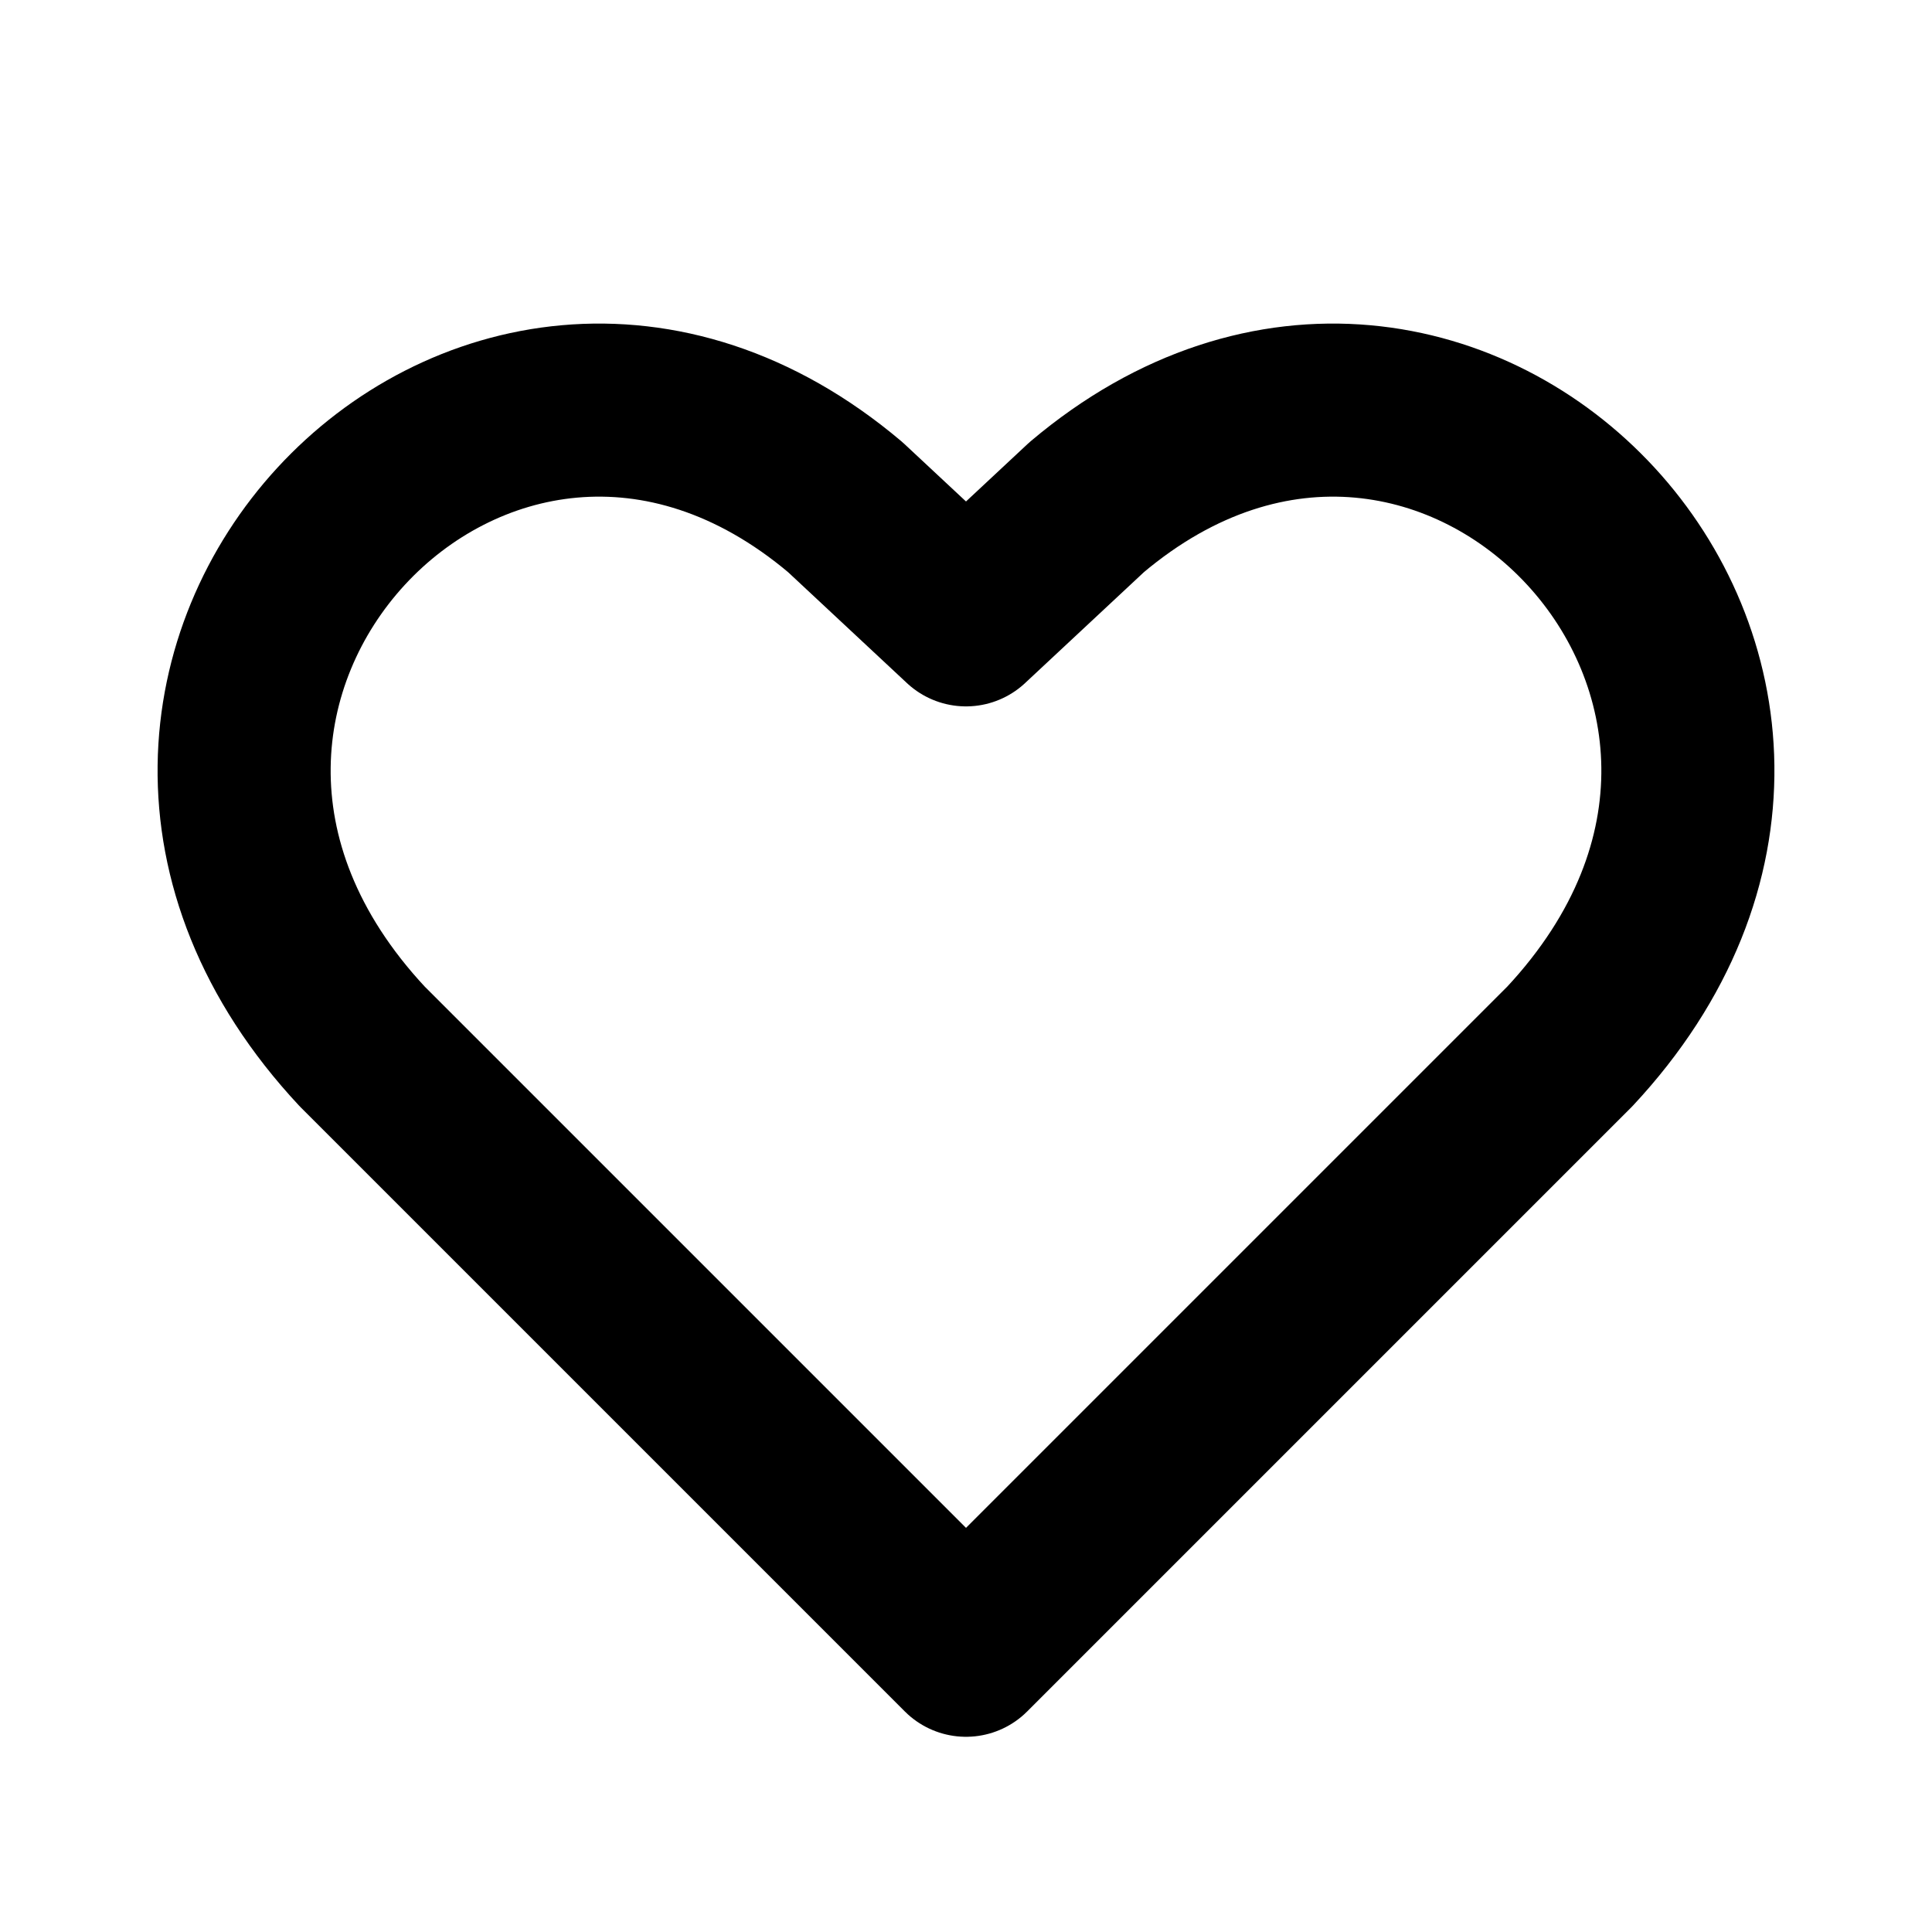
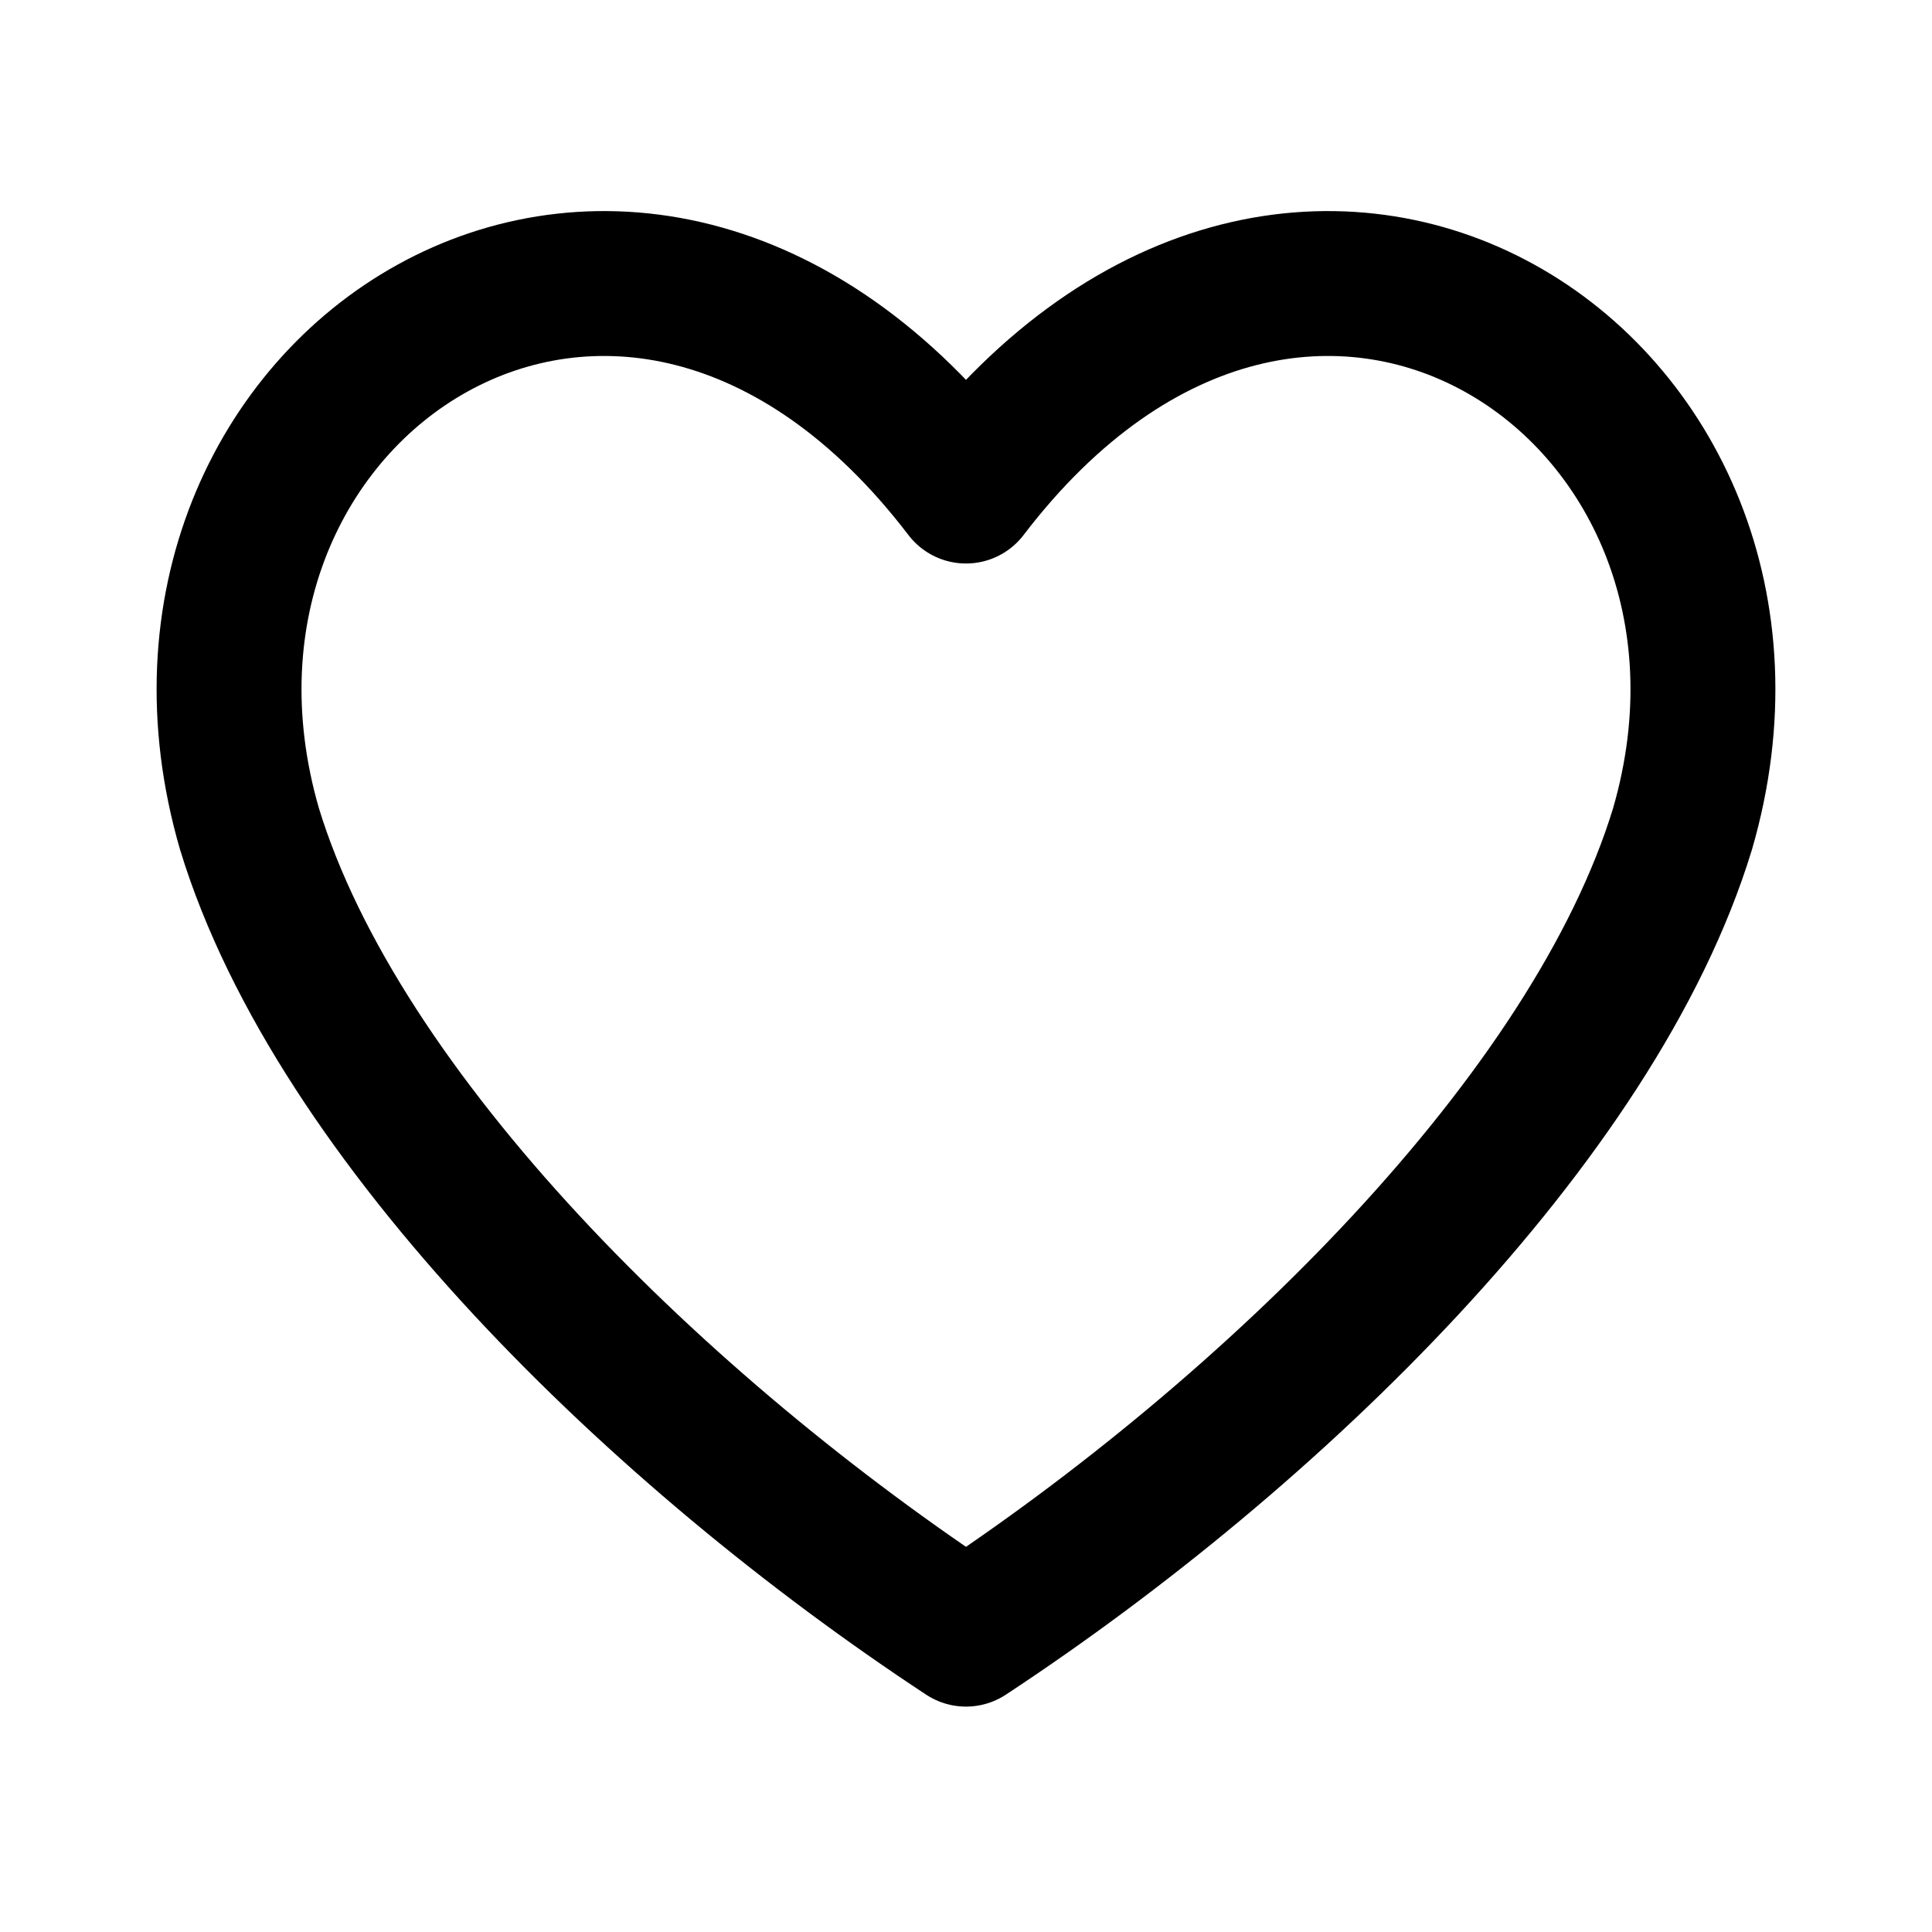
- <svg xmlns="http://www.w3.org/2000/svg" viewBox="0 0 24 24" width="24" height="24" fill="none" stroke="currentColor" stroke-width="2.15" stroke-linecap="round" stroke-linejoin="round">
-   <path d="M12 20.5 4.5 13C.3 8.5 6 2.5 10.5 6.3L12 7.7l1.5-1.4C18 2.5 23.7 8.5 19.5 13L12 20.5Z" />
+ <svg xmlns="http://www.w3.org/2000/svg" width="24" height="24" viewBox="0 0 24 24" fill="none" stroke="currentColor" stroke-width="1.8" stroke-linecap="round" stroke-linejoin="round">
+   <path d="M12 6.1C7.8.6 1.5 4.8 3.1 10.3c1.1 3.6 5.1 7.5 8.9 10 3.8-2.5 7.8-6.4 8.9-10C22.5 4.8 16.2.6 12 6.1Z" />
</svg>
